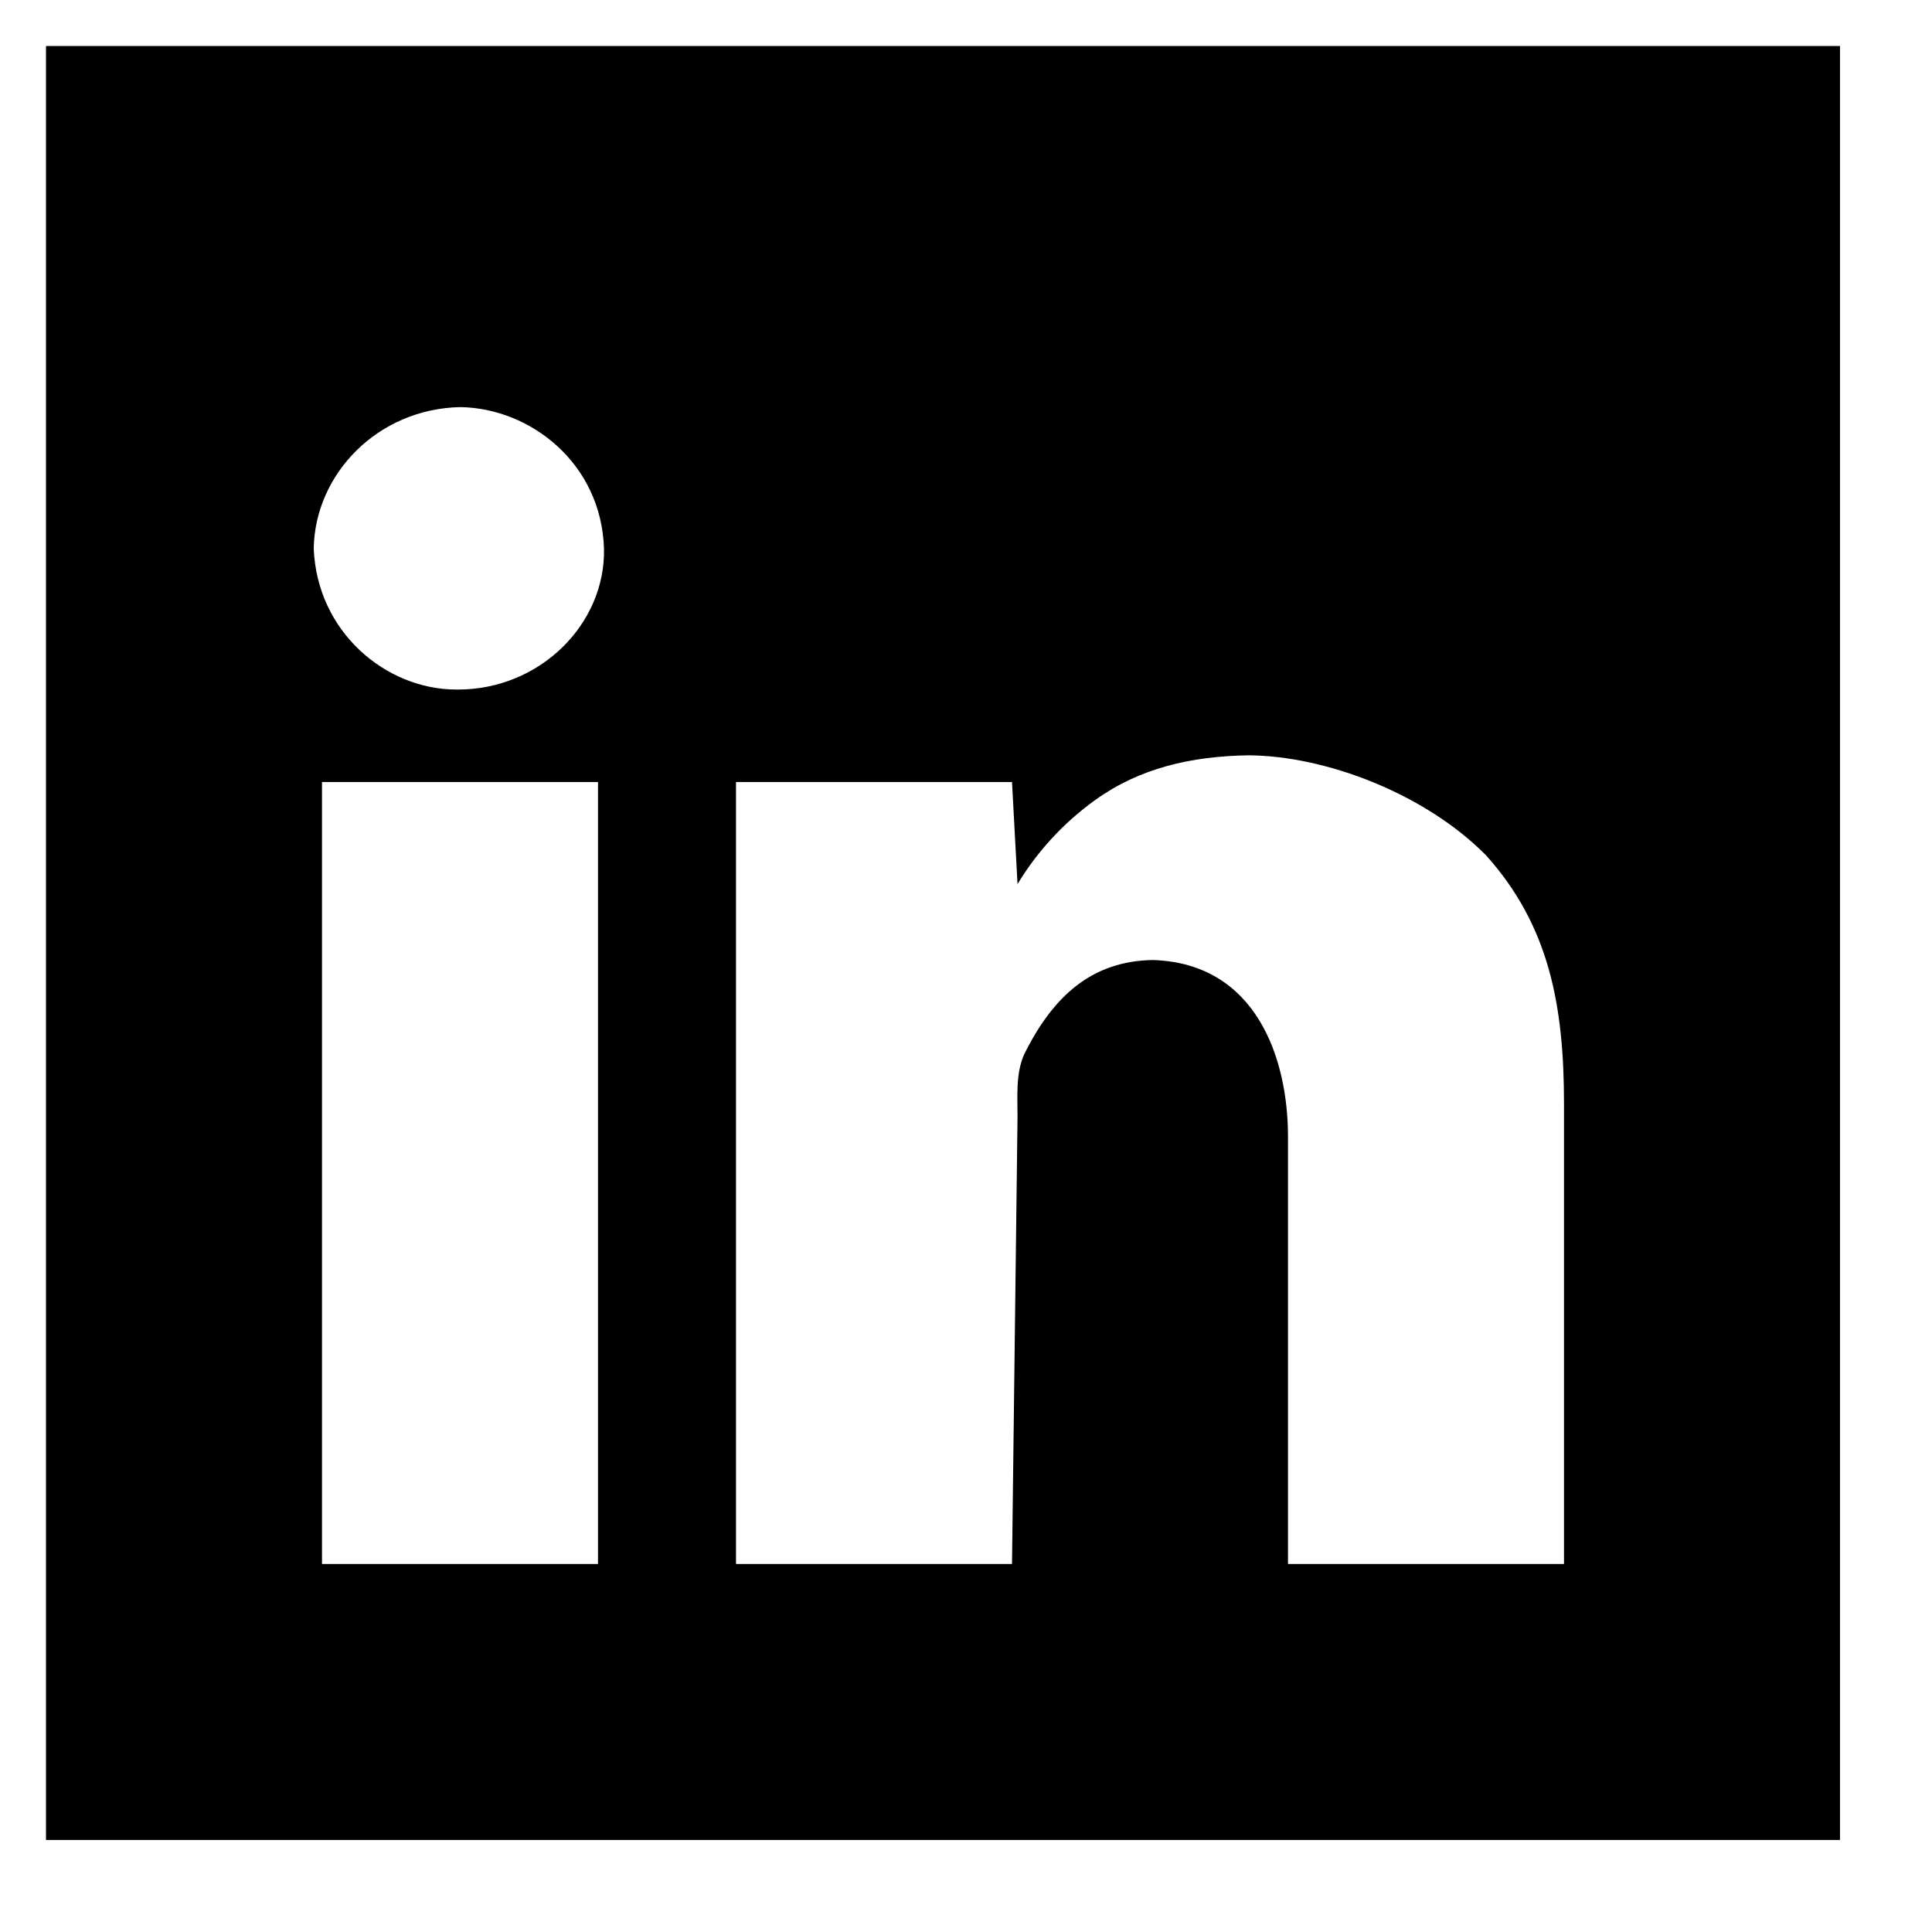
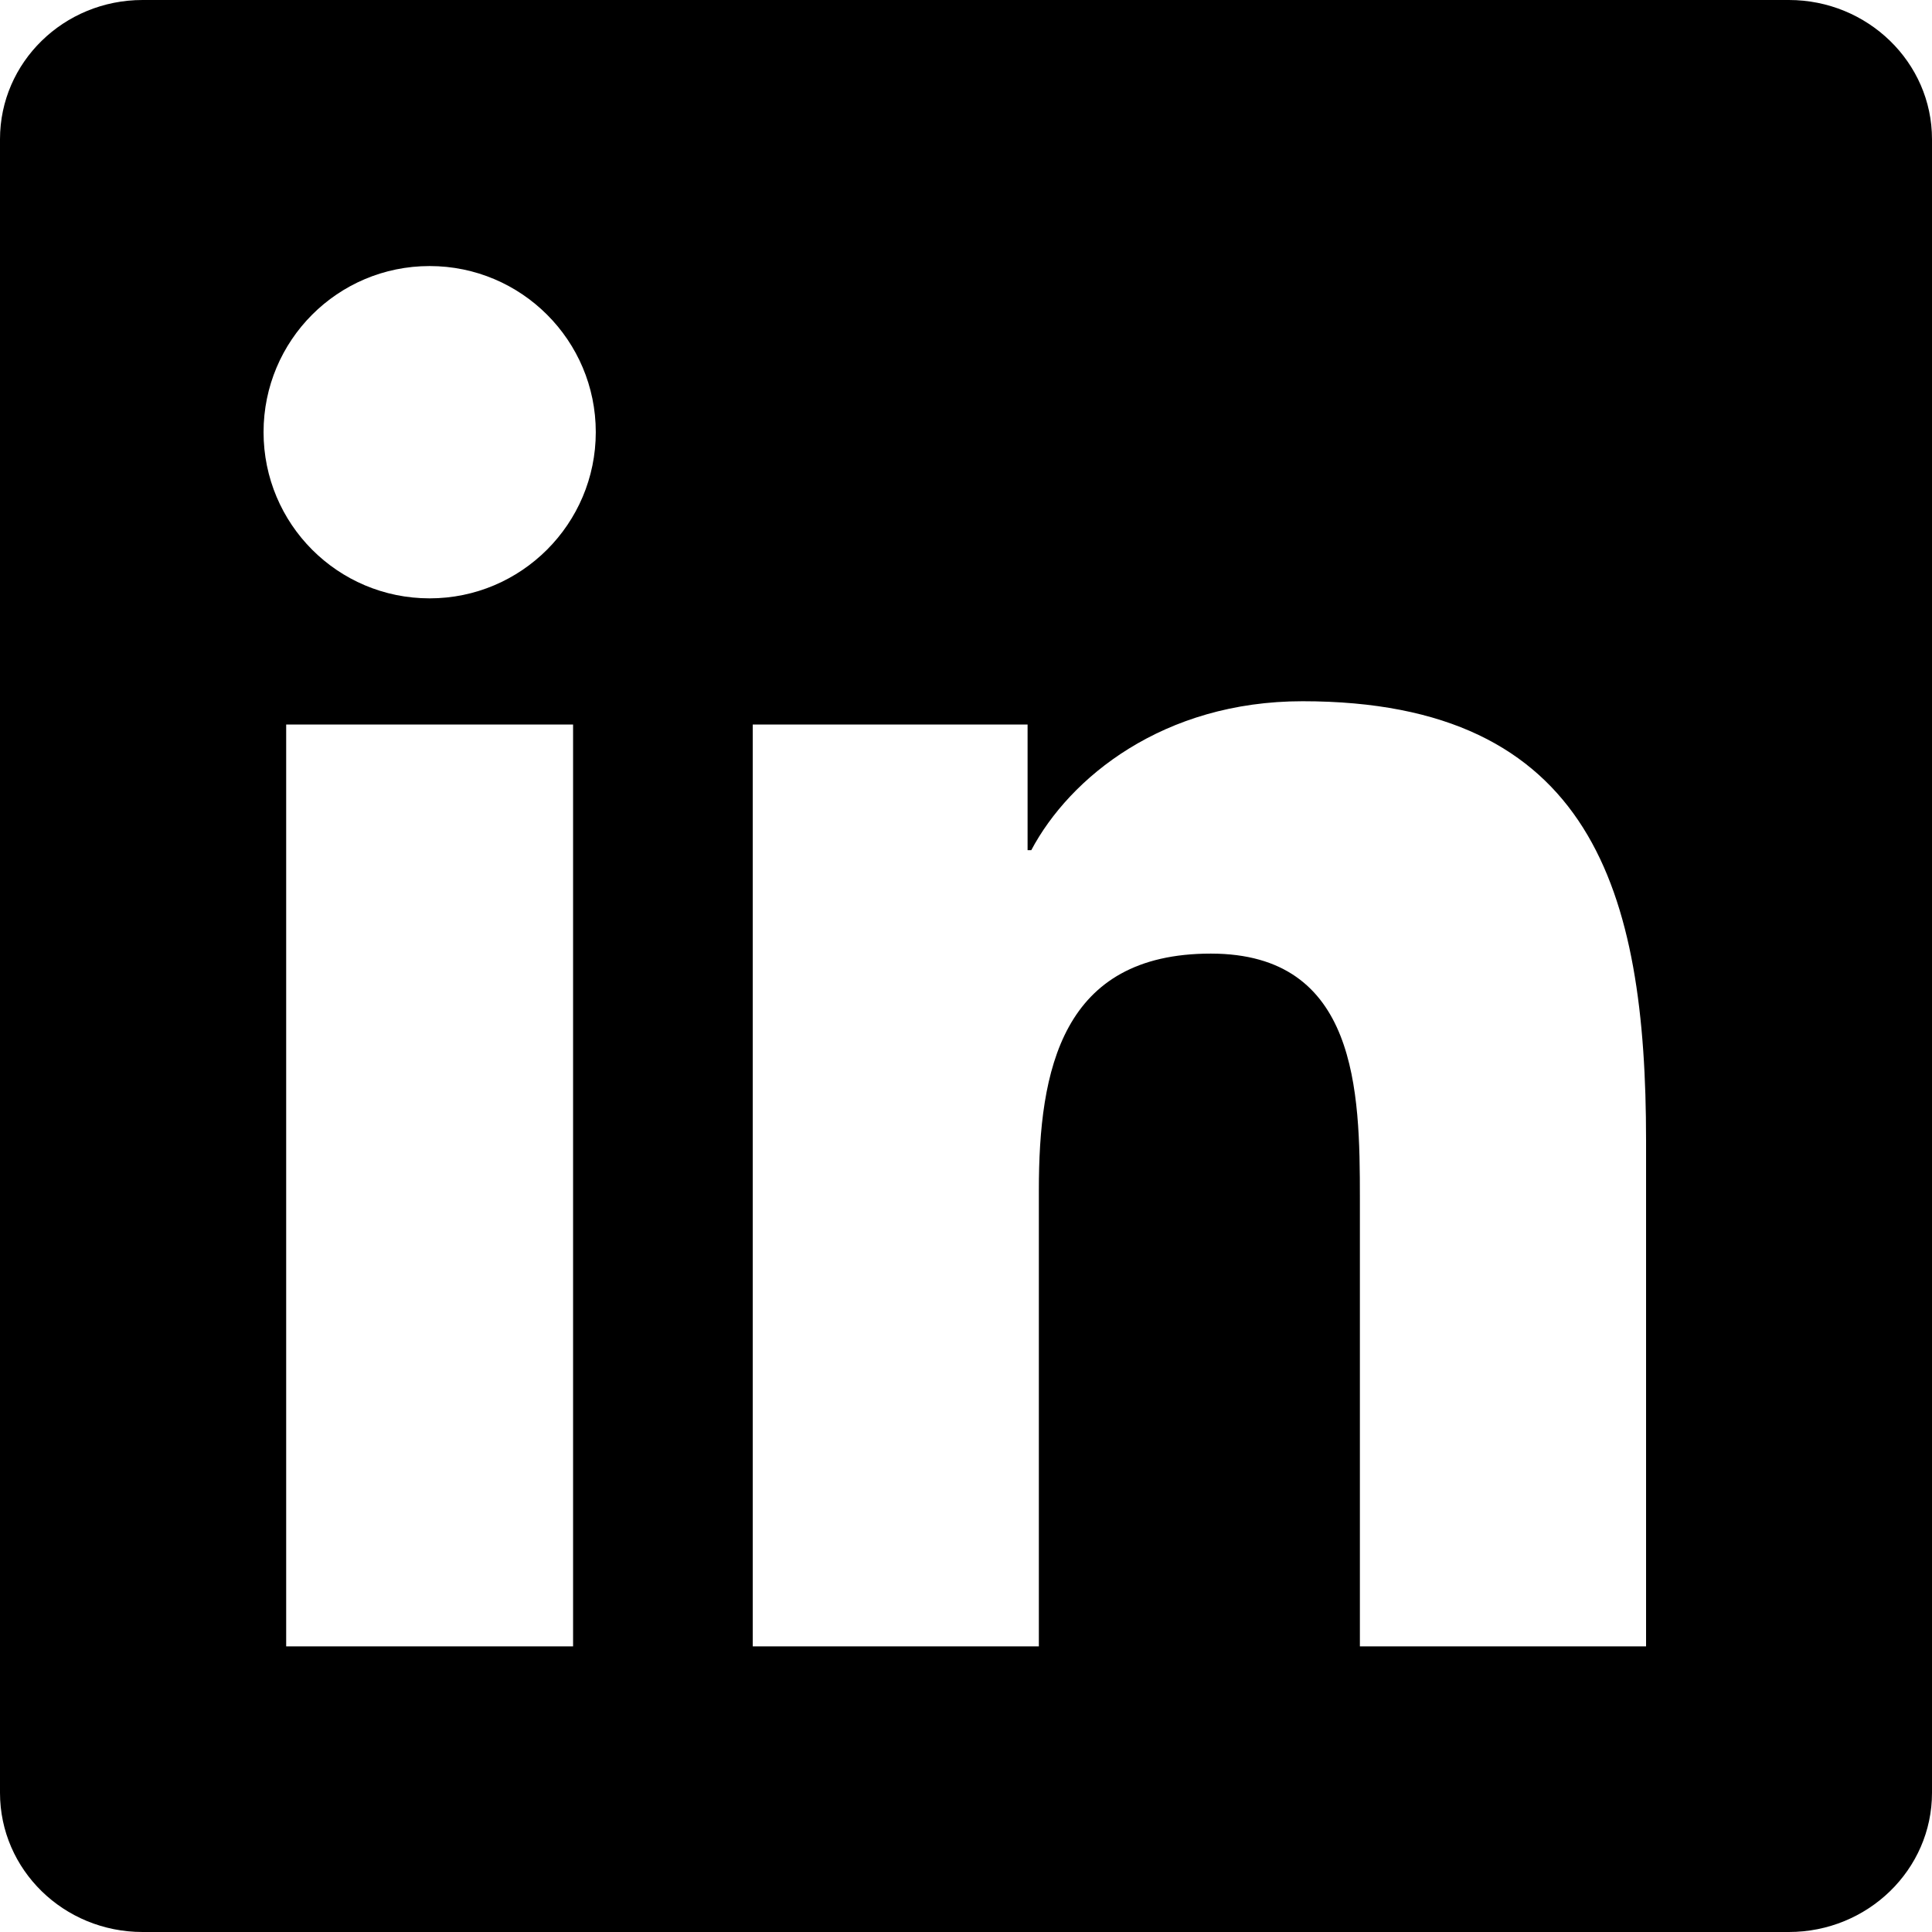
- <svg xmlns="http://www.w3.org/2000/svg" version="1.1" baseProfile="tiny" id="Layer_1" x="0px" y="0px" width="42px" height="42px" viewBox="-0.5 0.5 42 42" xml:space="preserve">
-   <path d="M6.5,17.5h6v17h-6V17.5z M26.641,16.92c1.689,0.01,3.85,0.84,5.17,2.18c1.369,1.53,1.689,3.259,1.689,5.4v10h-6v-9.29  c0-1.7-0.689-3.771-2.939-3.84c-1.32,0.021-2.17,0.78-2.801,2.06c-0.18,0.42-0.14,0.891-0.14,1.36L21.5,34.5h-6v-17h6l0.12,2.22  c0.409-0.68,0.979-1.319,1.69-1.829C24.27,17.2,25.391,16.939,26.641,16.92z M9.5,9.35c1.54,0.021,3.07,1.23,3.13,3.07  c0.04,1.641-1.39,3.07-3.17,3.07H9.42c-1.53,0-3.03-1.25-3.1-3.07C6.35,10.8,7.71,9.391,9.5,9.35z M0.5,1.5v39h39v-39H0.5z" />
+ <svg xmlns="http://www.w3.org/2000/svg" role="img" viewBox="0 0 24 24">
+   <path d="M20.447 20.452h-3.554v-5.569c0-1.328-.027-3.037-1.852-3.037-1.853 0-2.136 1.445-2.136 2.939v5.667H9.351V9h3.414v1.561h.046c.477-.9 1.637-1.85 3.37-1.85 3.601 0 4.267 2.37 4.267 5.455v6.286zM5.337 7.433c-1.144 0-2.063-.926-2.063-2.065 0-1.138.92-2.063 2.063-2.063 1.14 0 2.064.925 2.064 2.063 0 1.139-.925 2.065-2.064 2.065zm1.782 13.019H3.555V9h3.564v11.452zM22.225 0H1.771C.792 0 0 .774 0 1.729v20.542C0 23.227.792 24 1.771 24h20.451C23.2 24 24 23.227 24 22.271V1.729C24 .774 23.2 0 22.222 0h.003z" />
</svg>
